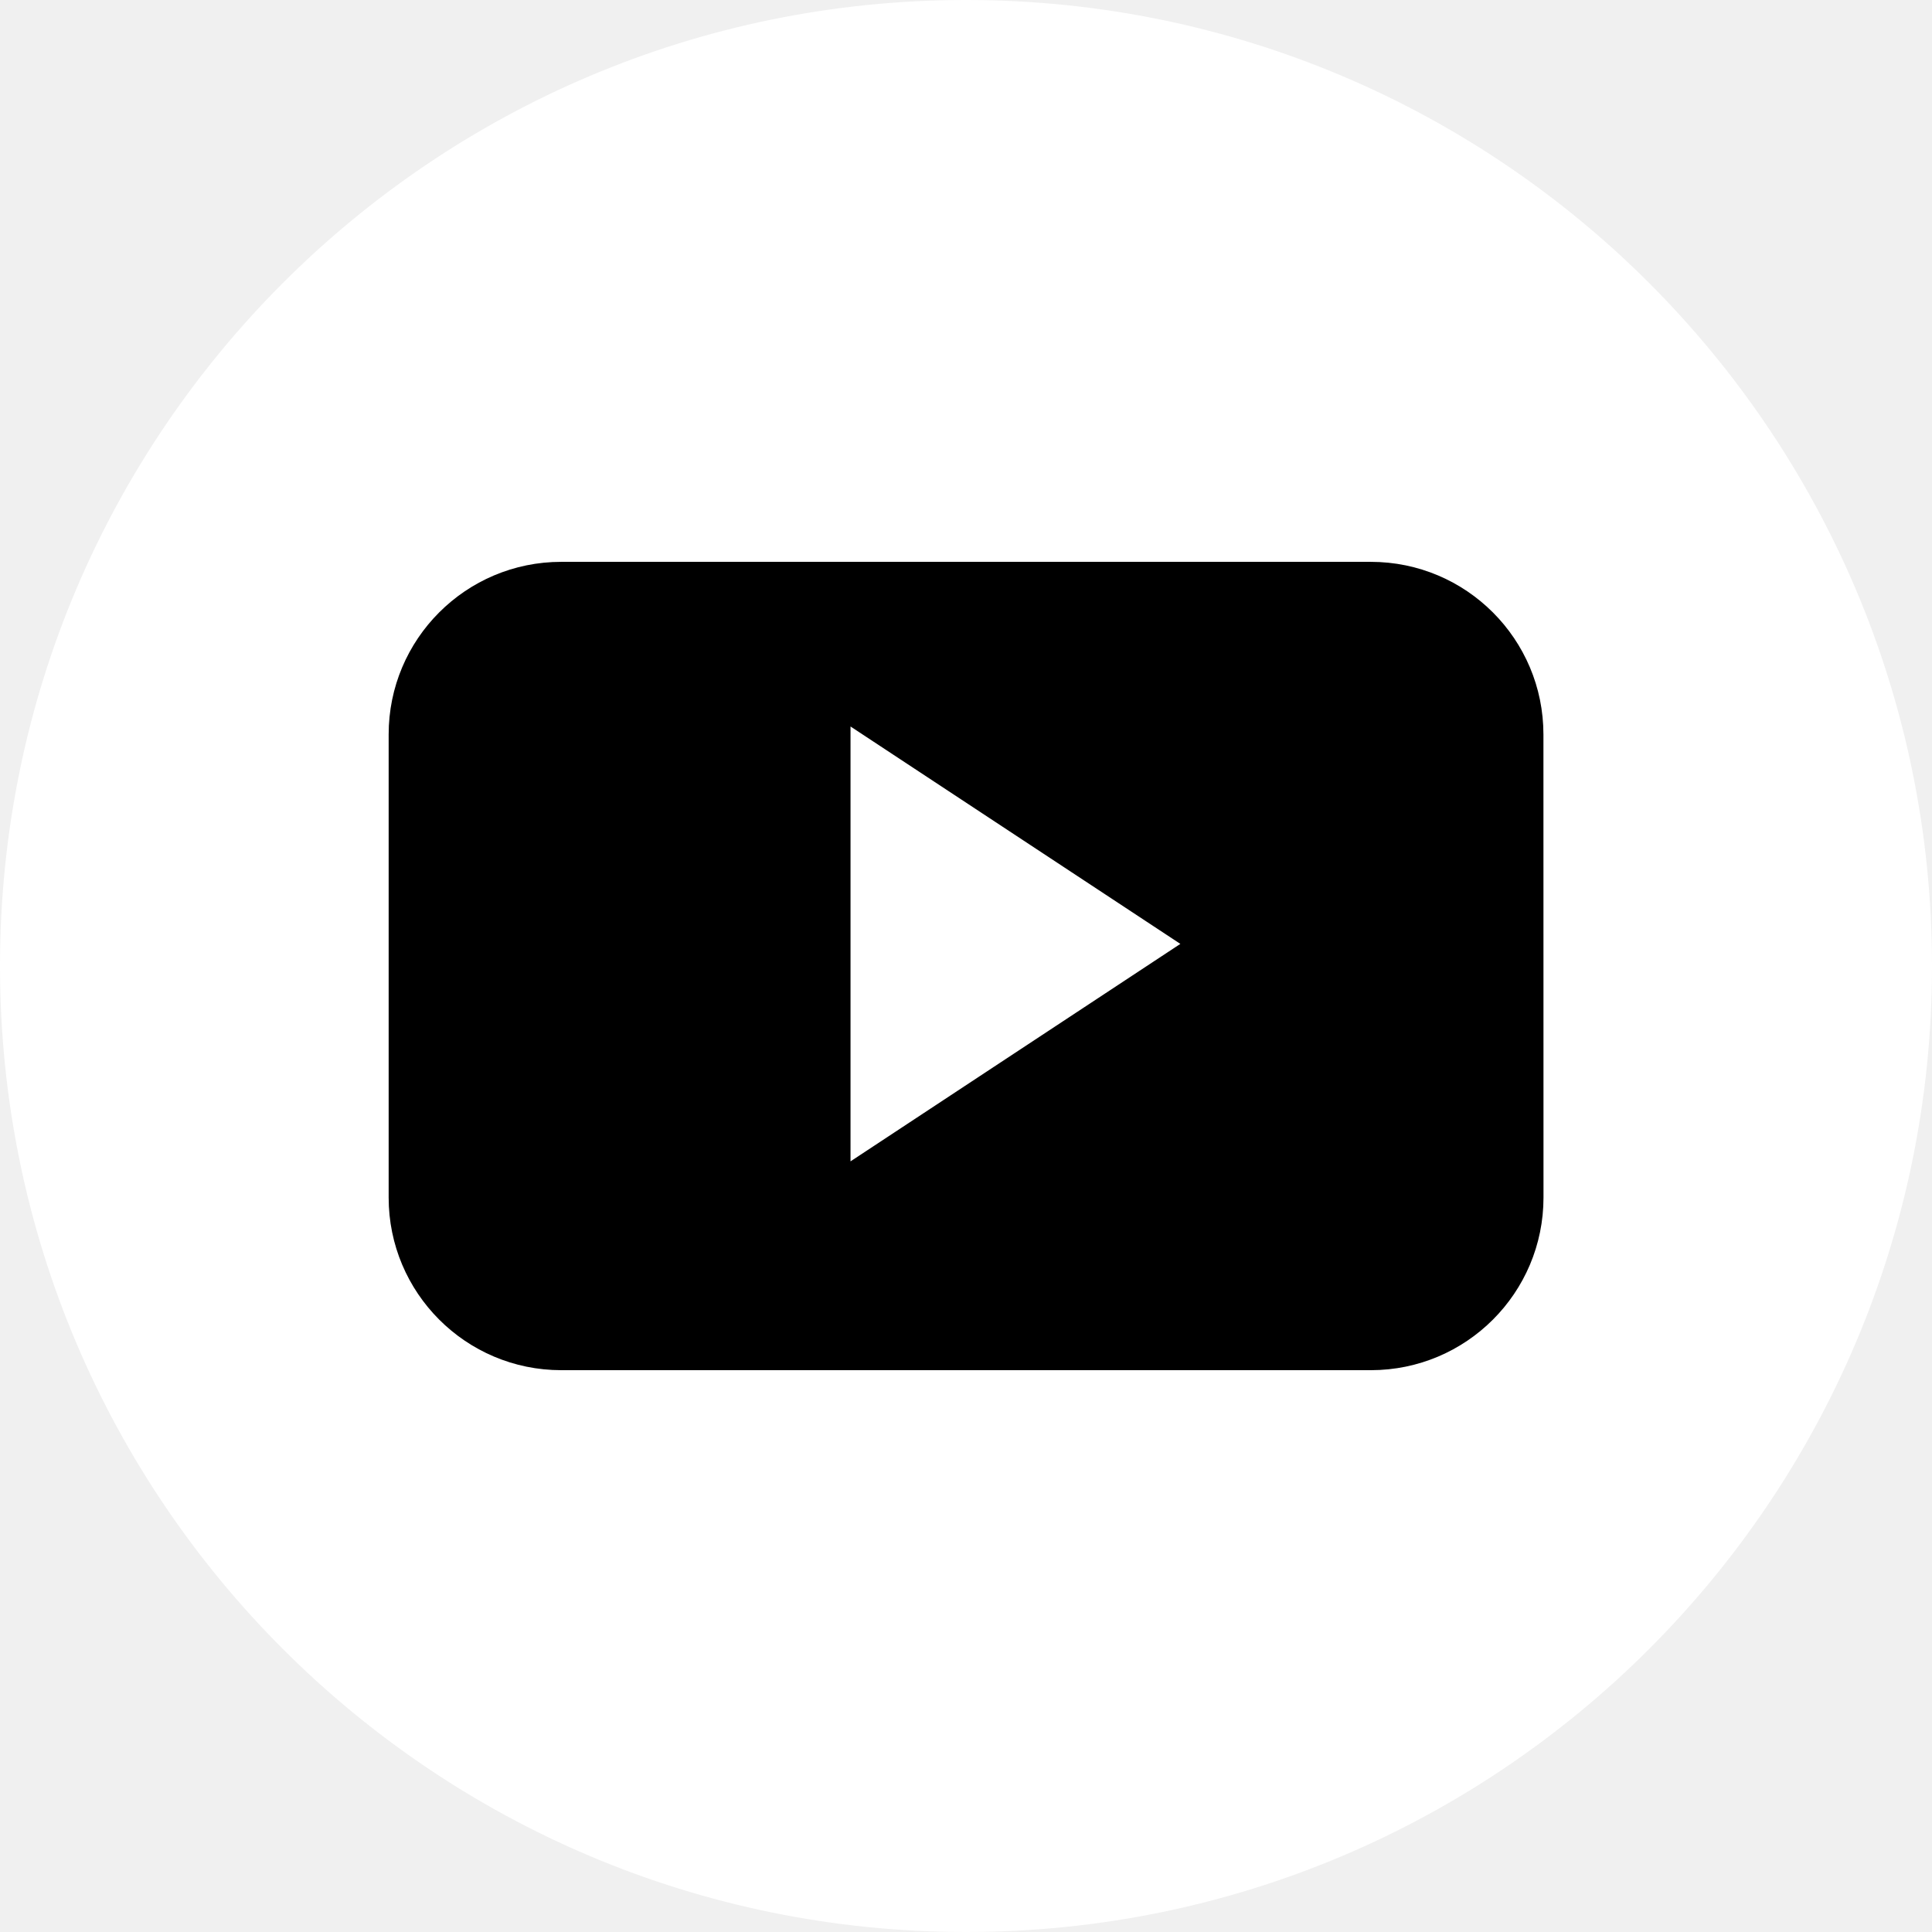
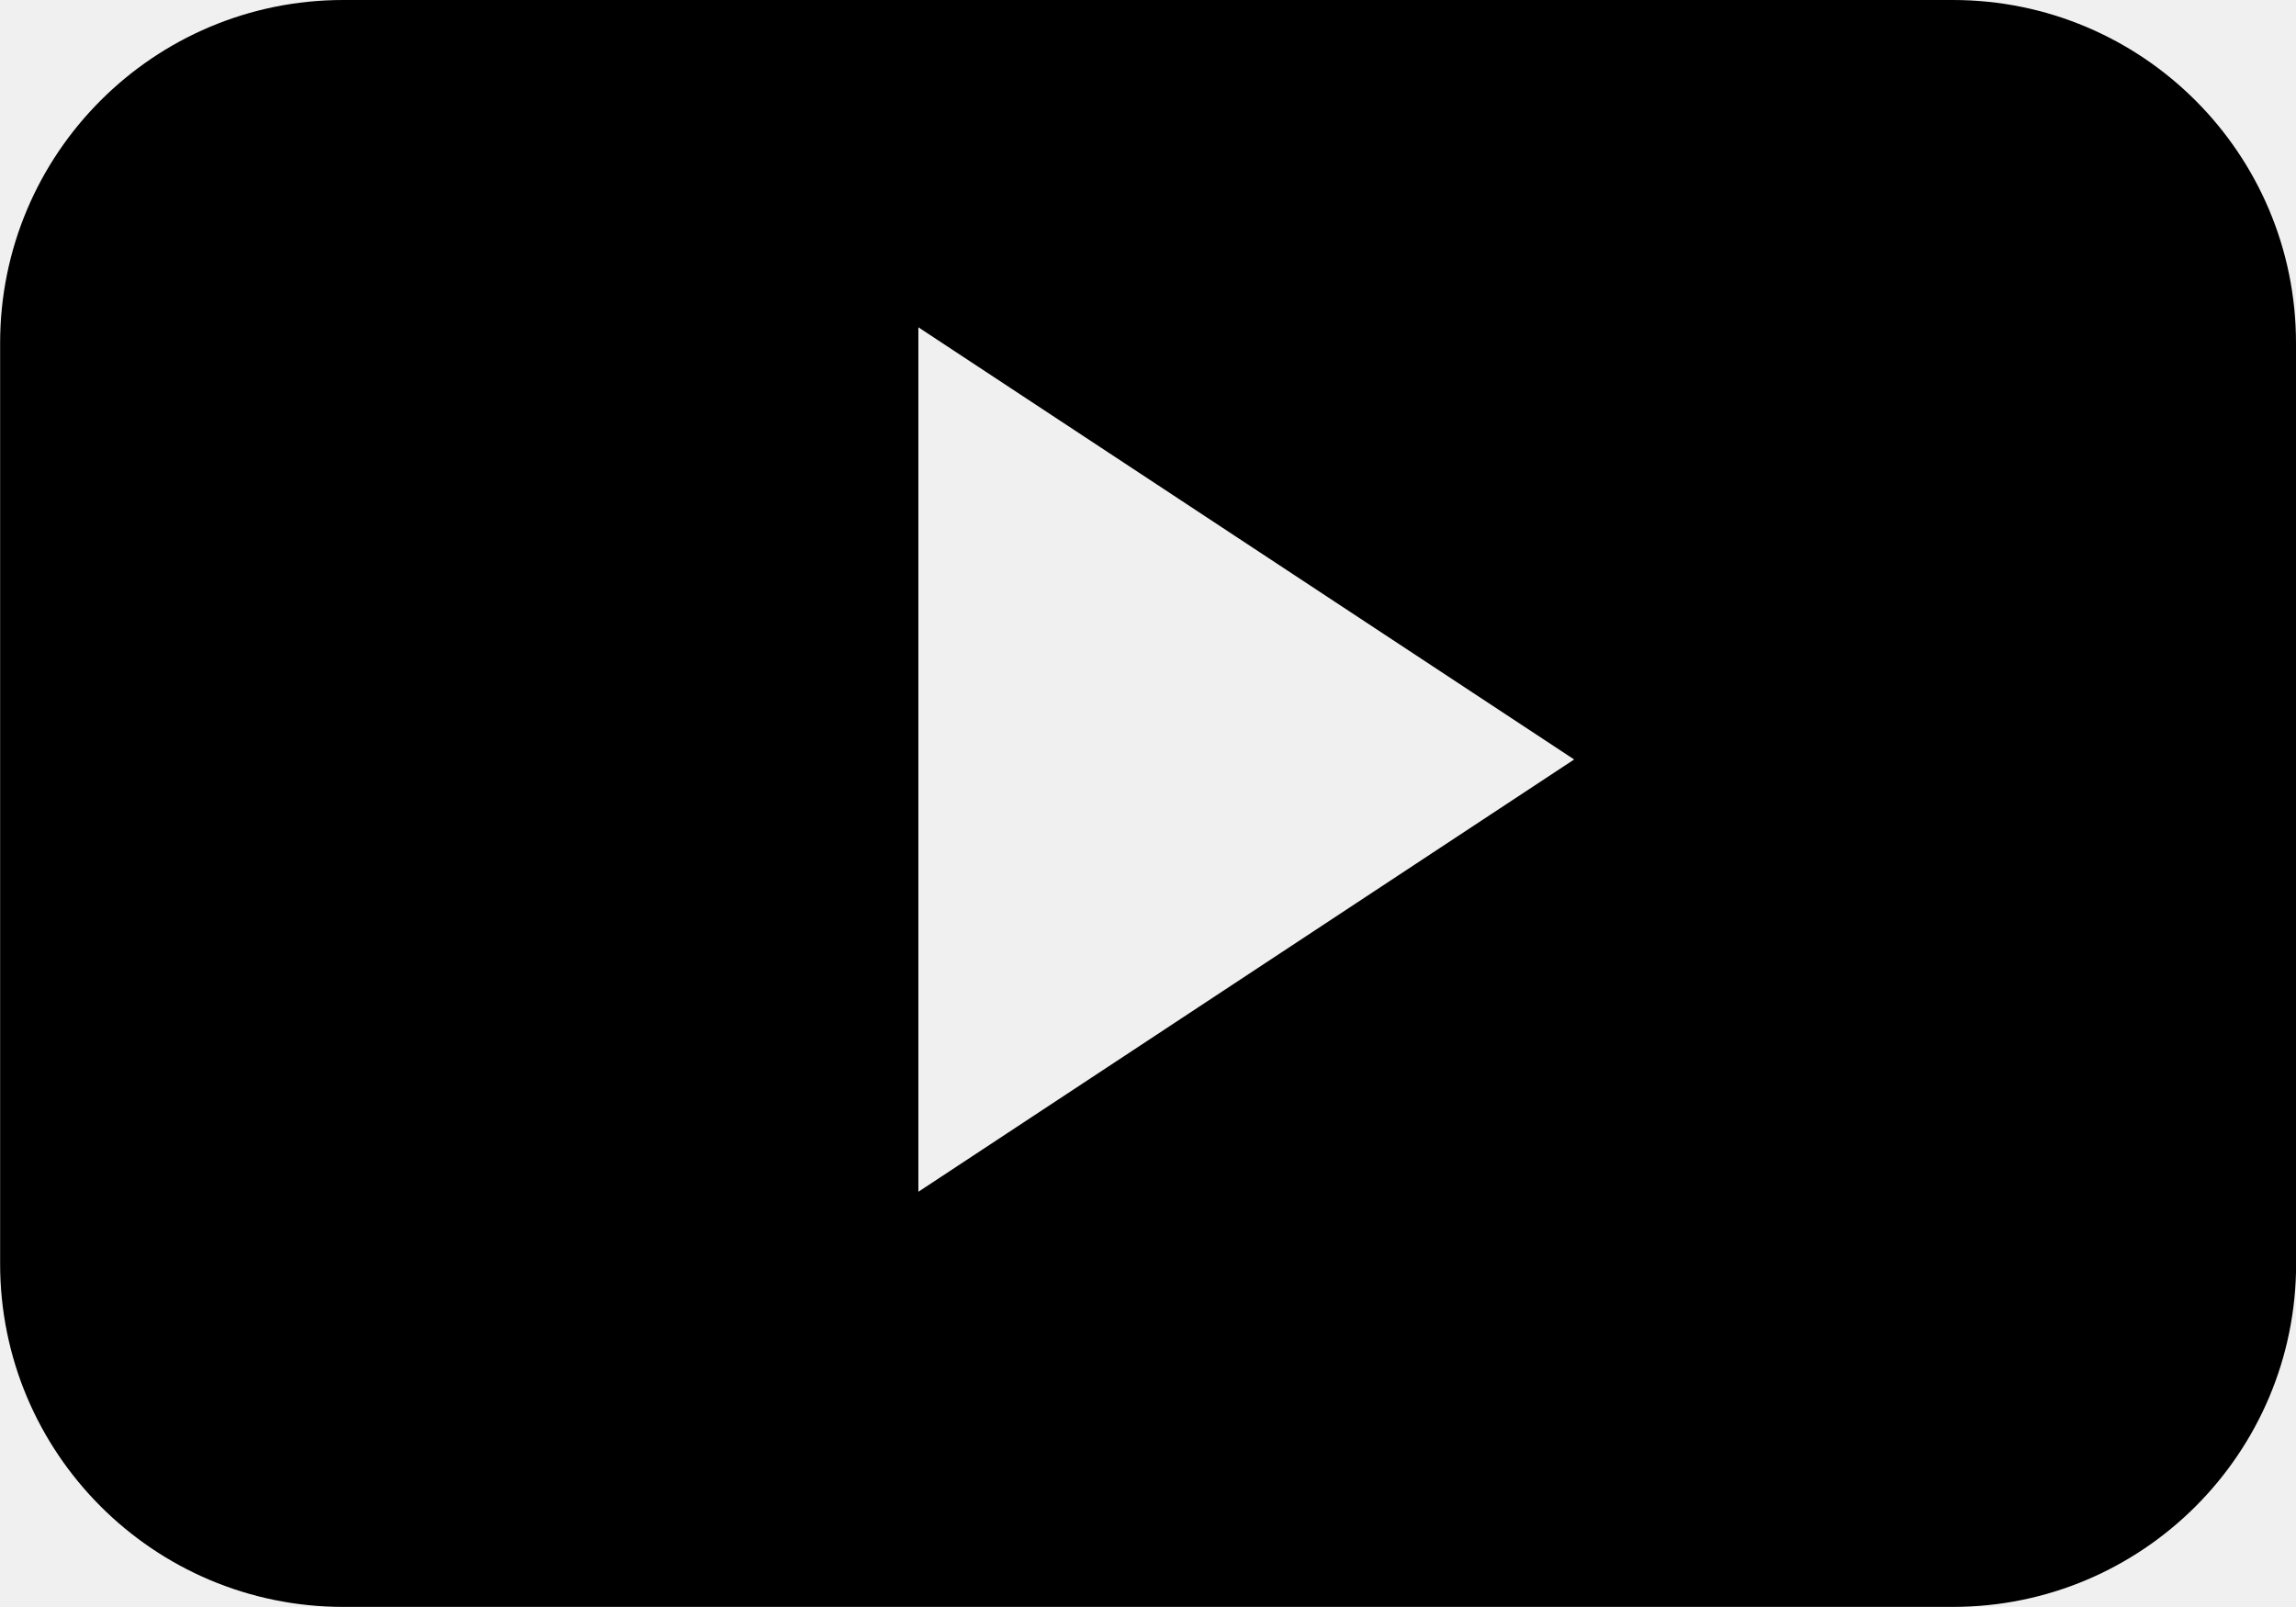
- <svg xmlns="http://www.w3.org/2000/svg" width="62.838" height="62.838" viewBox="0 0 62.838 62.838">
+ <svg xmlns="http://www.w3.org/2000/svg" width="37.561" height="26.291" viewBox="0 0 37.561 26.291">
  <defs>
-     <style>.a{fill:#fff;}.b{fill-rule:evenodd;}</style>
+     <style>.a{fill-rule:evenodd;}</style>
  </defs>
-   <g transform="translate(-3689.445 -3105.602)">
-     <circle class="a" cx="31.419" cy="31.419" r="31.419" transform="translate(3689.445 3105.602)" />
-     <path class="b" d="M3739.645,3129.492a5.614,5.614,0,0,0-5.614-5.616H3707.7a5.613,5.613,0,0,0-5.614,5.616v15.059a5.614,5.614,0,0,0,5.614,5.616h26.333a5.615,5.615,0,0,0,5.614-5.616Zm-22.537,13.883v-14.144l10.728,7.071Zm0,0" />
+   <g transform="translate(-3702.084 -3123.876)">
+     <path class="a" d="M3739.645,3129.492a5.614,5.614,0,0,0-5.614-5.616H3707.7a5.613,5.613,0,0,0-5.614,5.616v15.059a5.614,5.614,0,0,0,5.614,5.616h26.333a5.615,5.615,0,0,0,5.614-5.616Zm-22.537,13.883v-14.144l10.728,7.071Zm0,0" />
  </g>
</svg>
